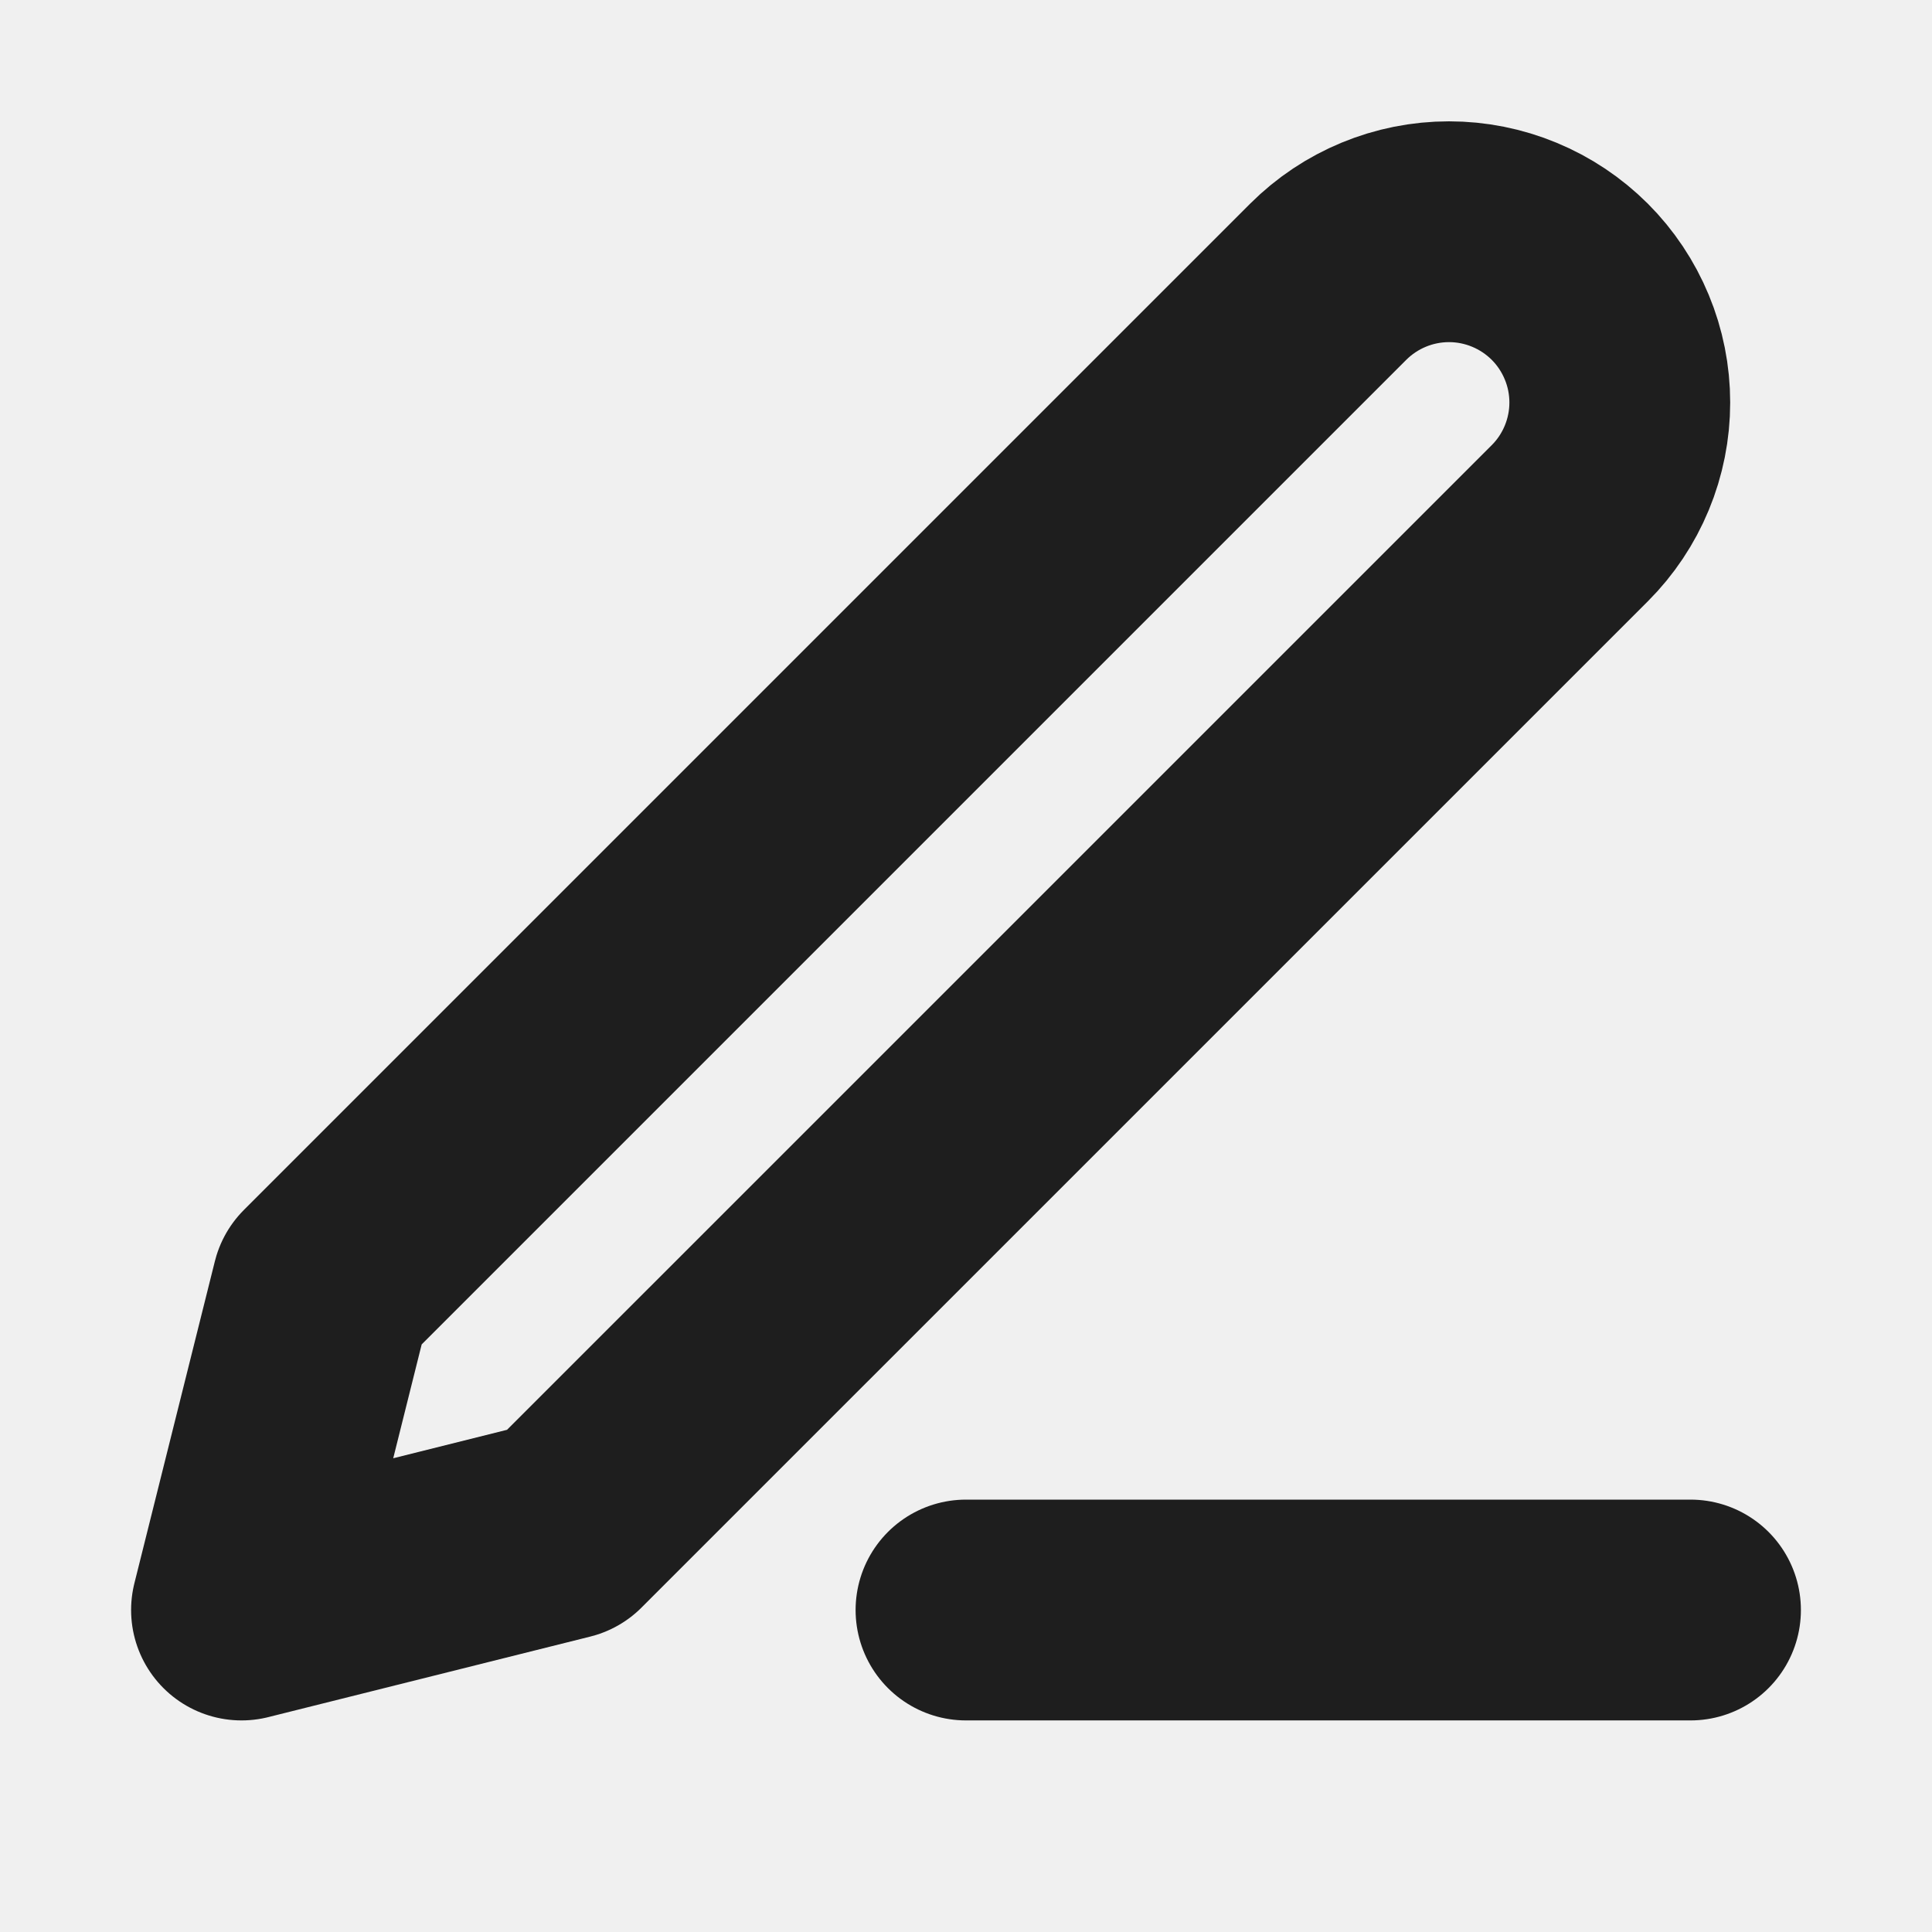
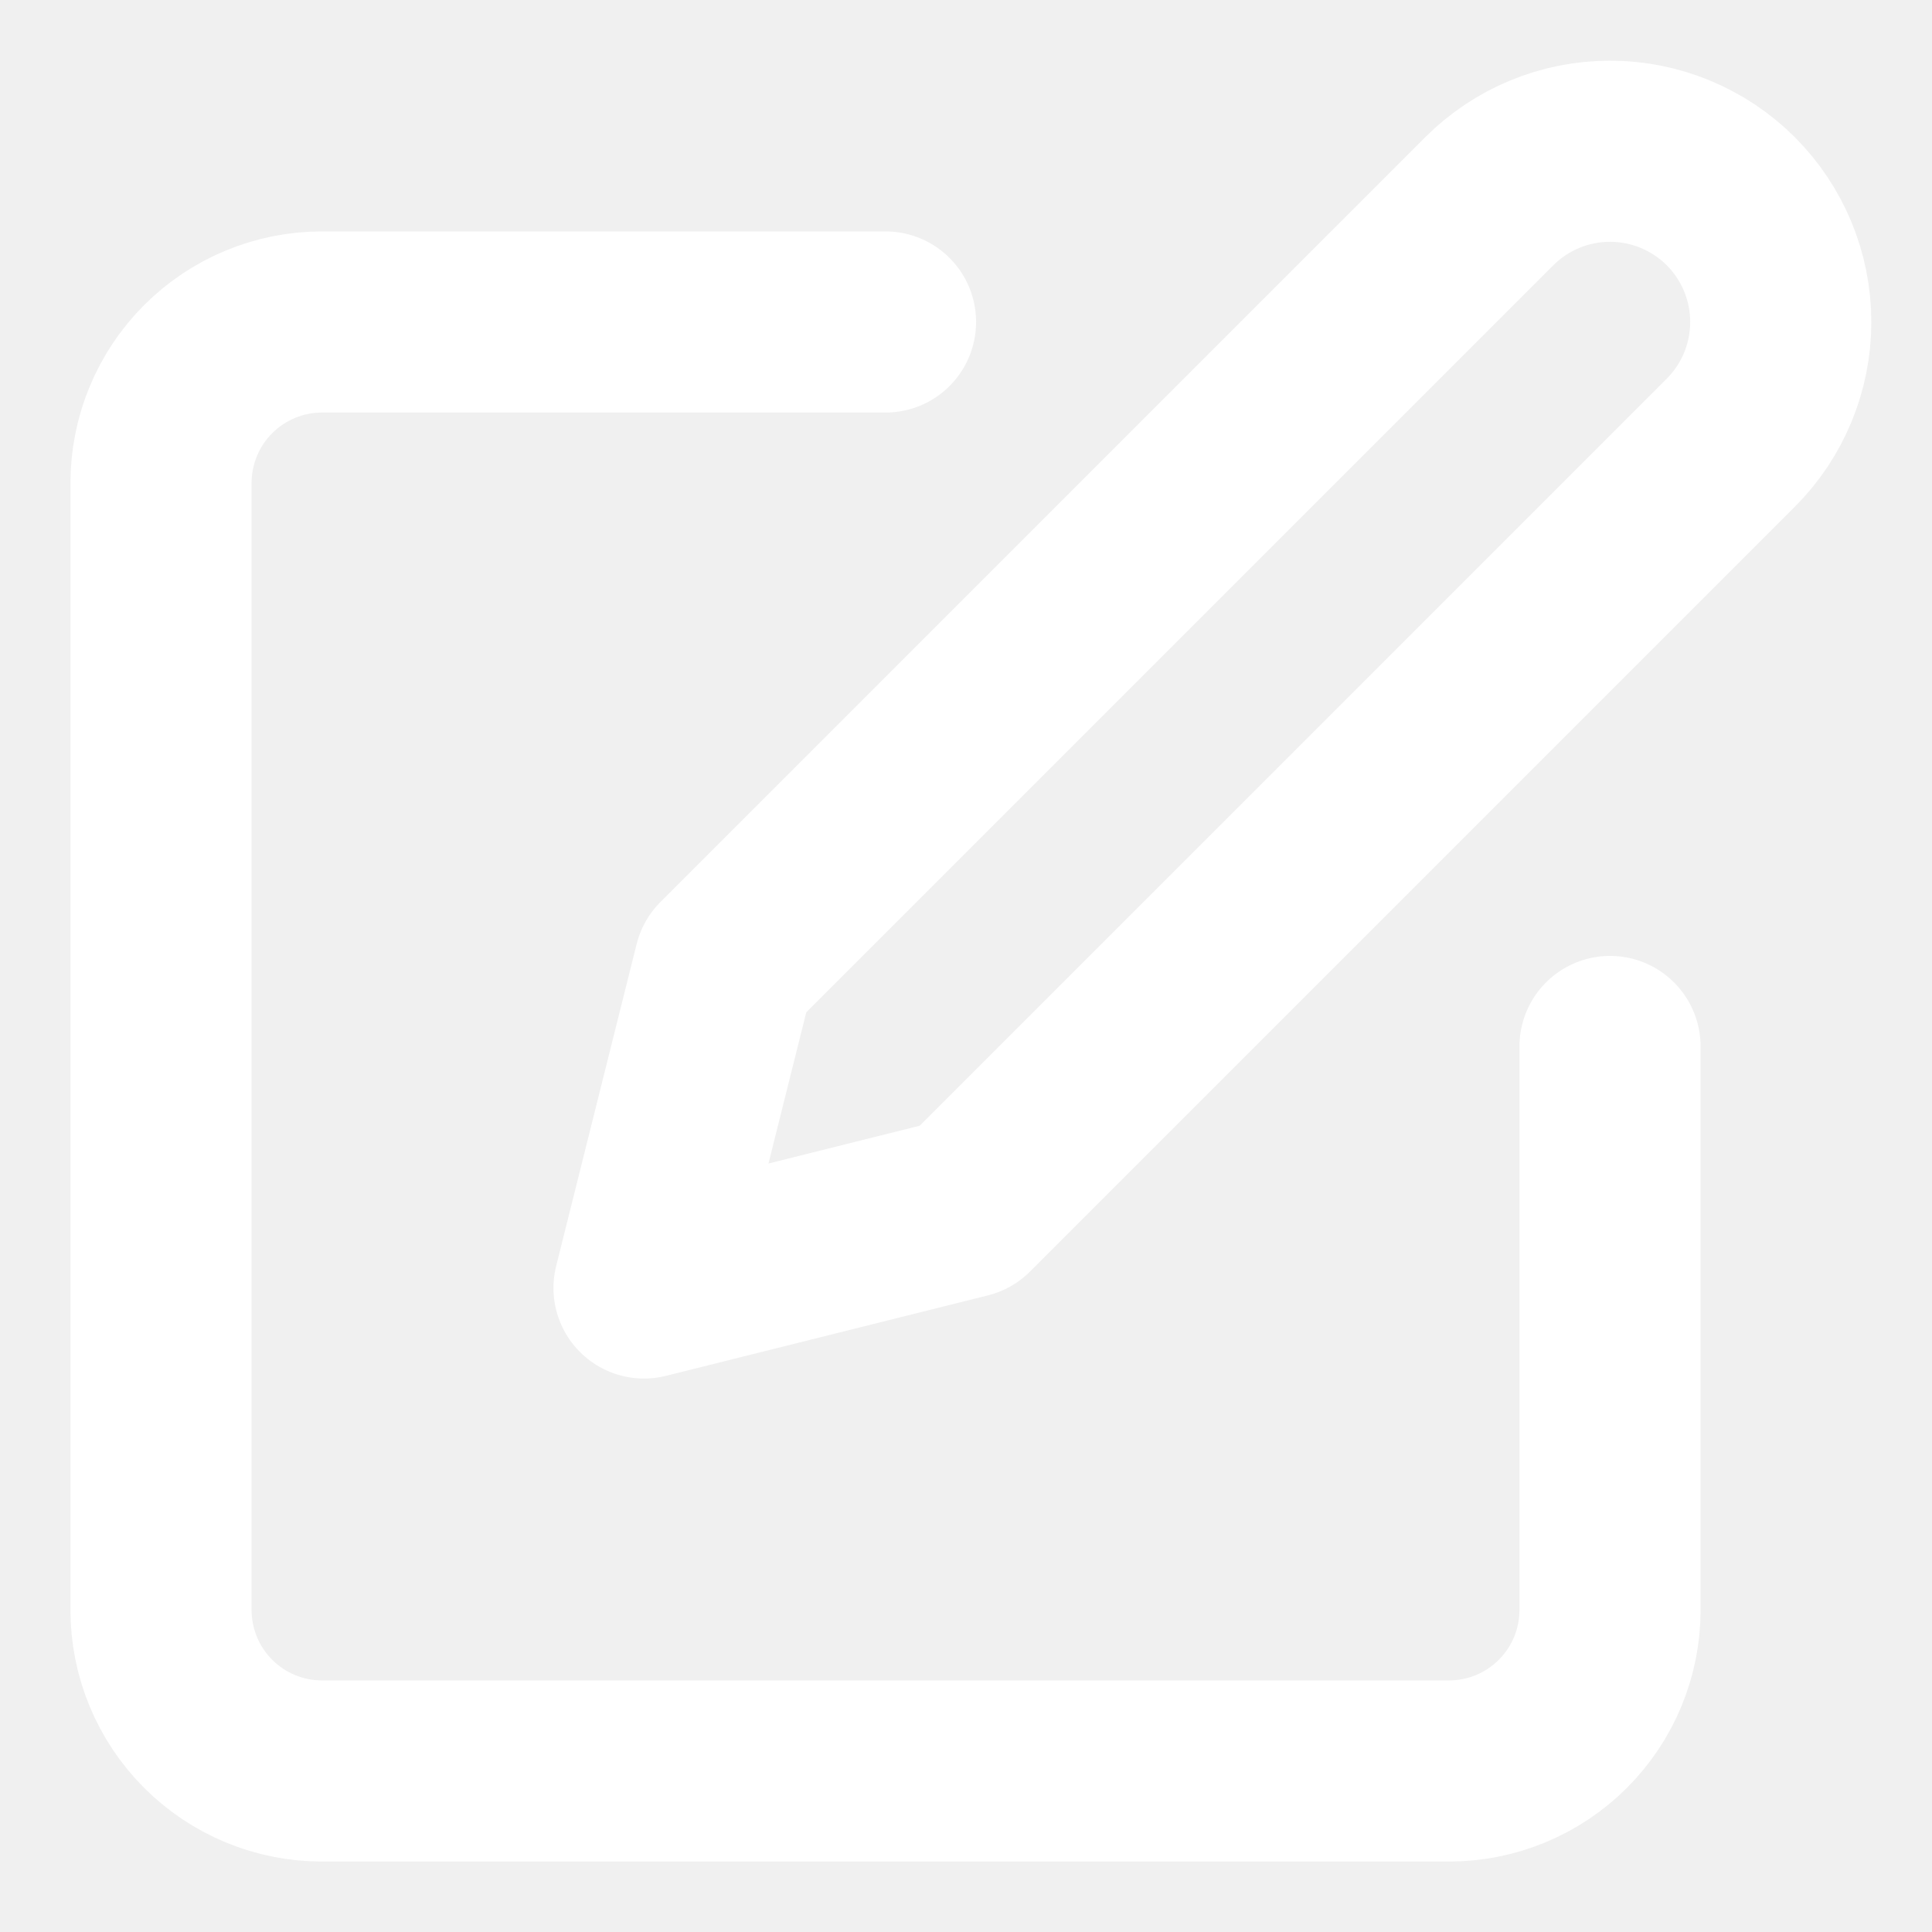
- <svg xmlns="http://www.w3.org/2000/svg" width="35" height="35" viewBox="0 0 35 35" fill="none">
-   <path d="M17.5 29.167H30.625M24.062 5.104C24.643 4.524 25.43 4.198 26.25 4.198C26.656 4.198 27.058 4.278 27.434 4.434C27.809 4.589 28.15 4.817 28.438 5.104C28.725 5.391 28.953 5.733 29.108 6.108C29.264 6.483 29.344 6.885 29.344 7.292C29.344 7.698 29.264 8.1 29.108 8.476C28.953 8.851 28.725 9.192 28.438 9.479L10.208 27.708L4.375 29.167L5.833 23.333L24.062 5.104Z" stroke="#1E1E1E" stroke-width="4" stroke-linecap="round" stroke-linejoin="round" />
+ <svg xmlns="http://www.w3.org/2000/svg" width="32" height="32" viewBox="0 0 32 32" fill="none">
+   <path d="M14.667 5.333H5.333C4.626 5.333 3.948 5.614 3.448 6.114C2.948 6.614 2.667 7.293 2.667 8V26.667C2.667 27.374 2.948 28.052 3.448 28.552C3.948 29.052 4.626 29.333 5.333 29.333H24C24.707 29.333 25.386 29.052 25.886 28.552C26.386 28.052 26.667 27.374 26.667 26.667V17.333M24.667 3.333C25.197 2.803 25.917 2.505 26.667 2.505C27.417 2.505 28.136 2.803 28.667 3.333C29.197 3.864 29.495 4.583 29.495 5.333C29.495 6.083 29.197 6.803 28.667 7.333L16 20L10.667 21.333L12 16L24.667 3.333Z" stroke="white" stroke-width="3" stroke-linecap="round" stroke-linejoin="round" />
</svg>
